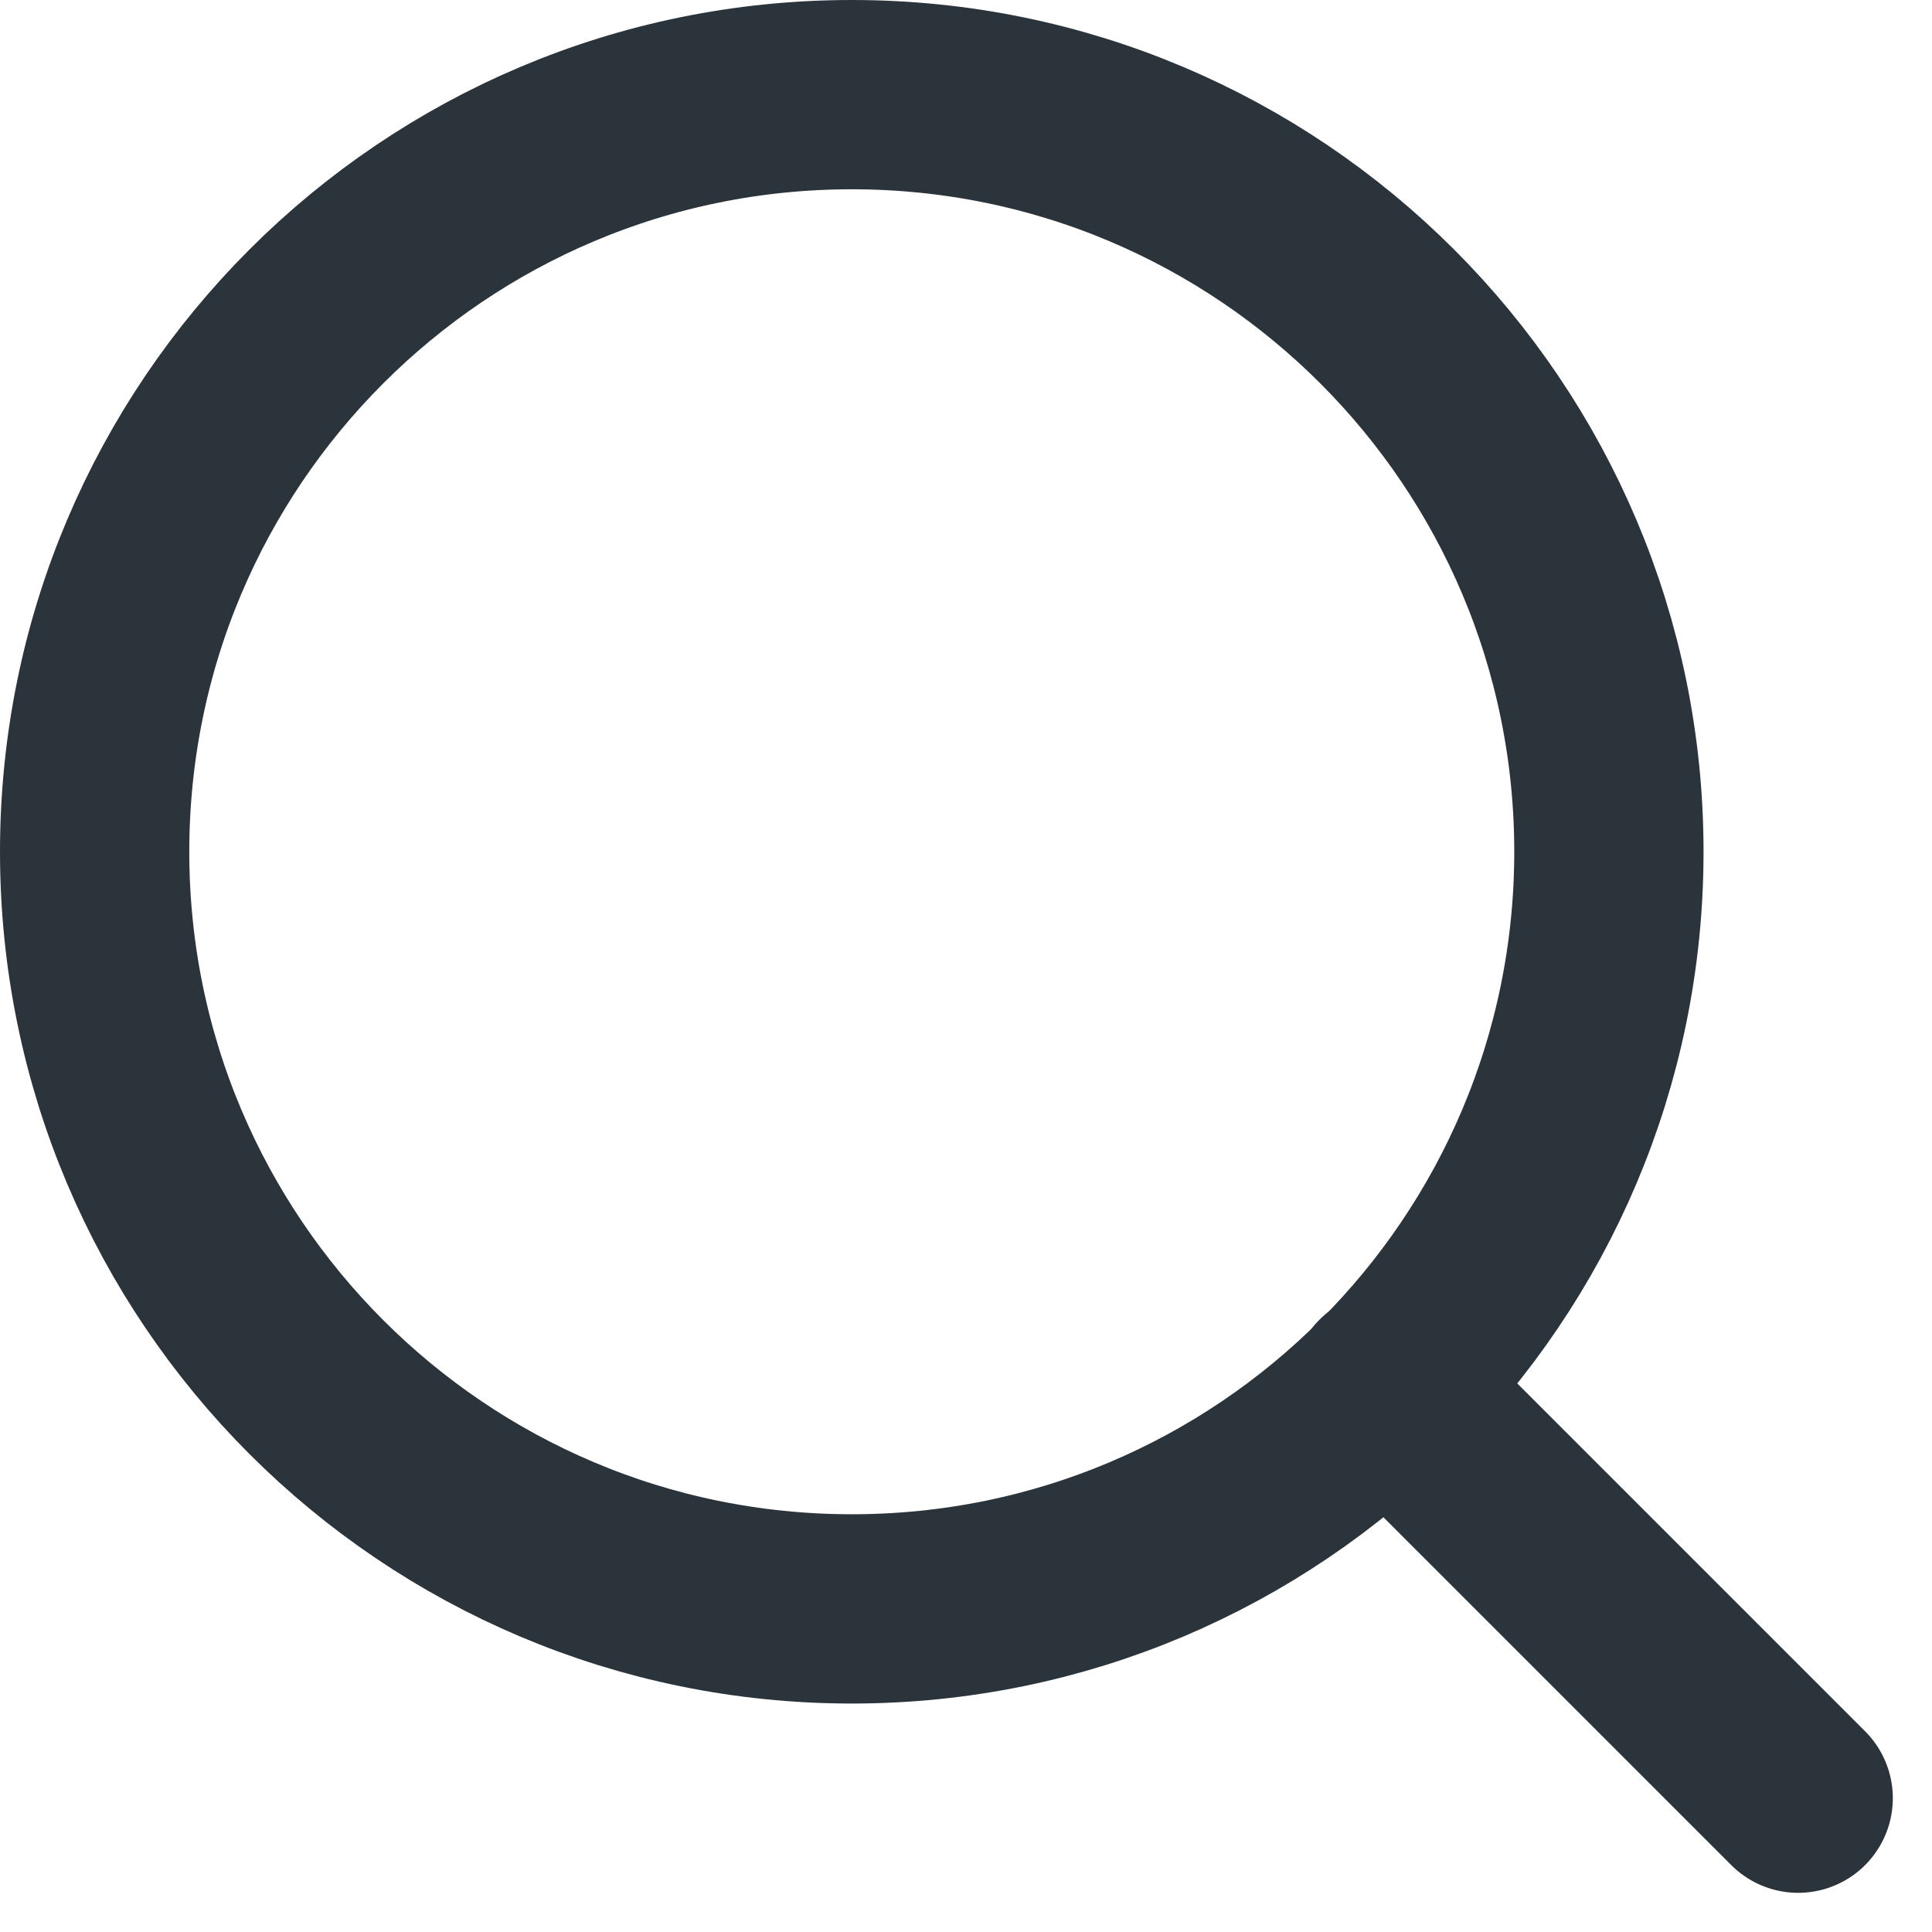
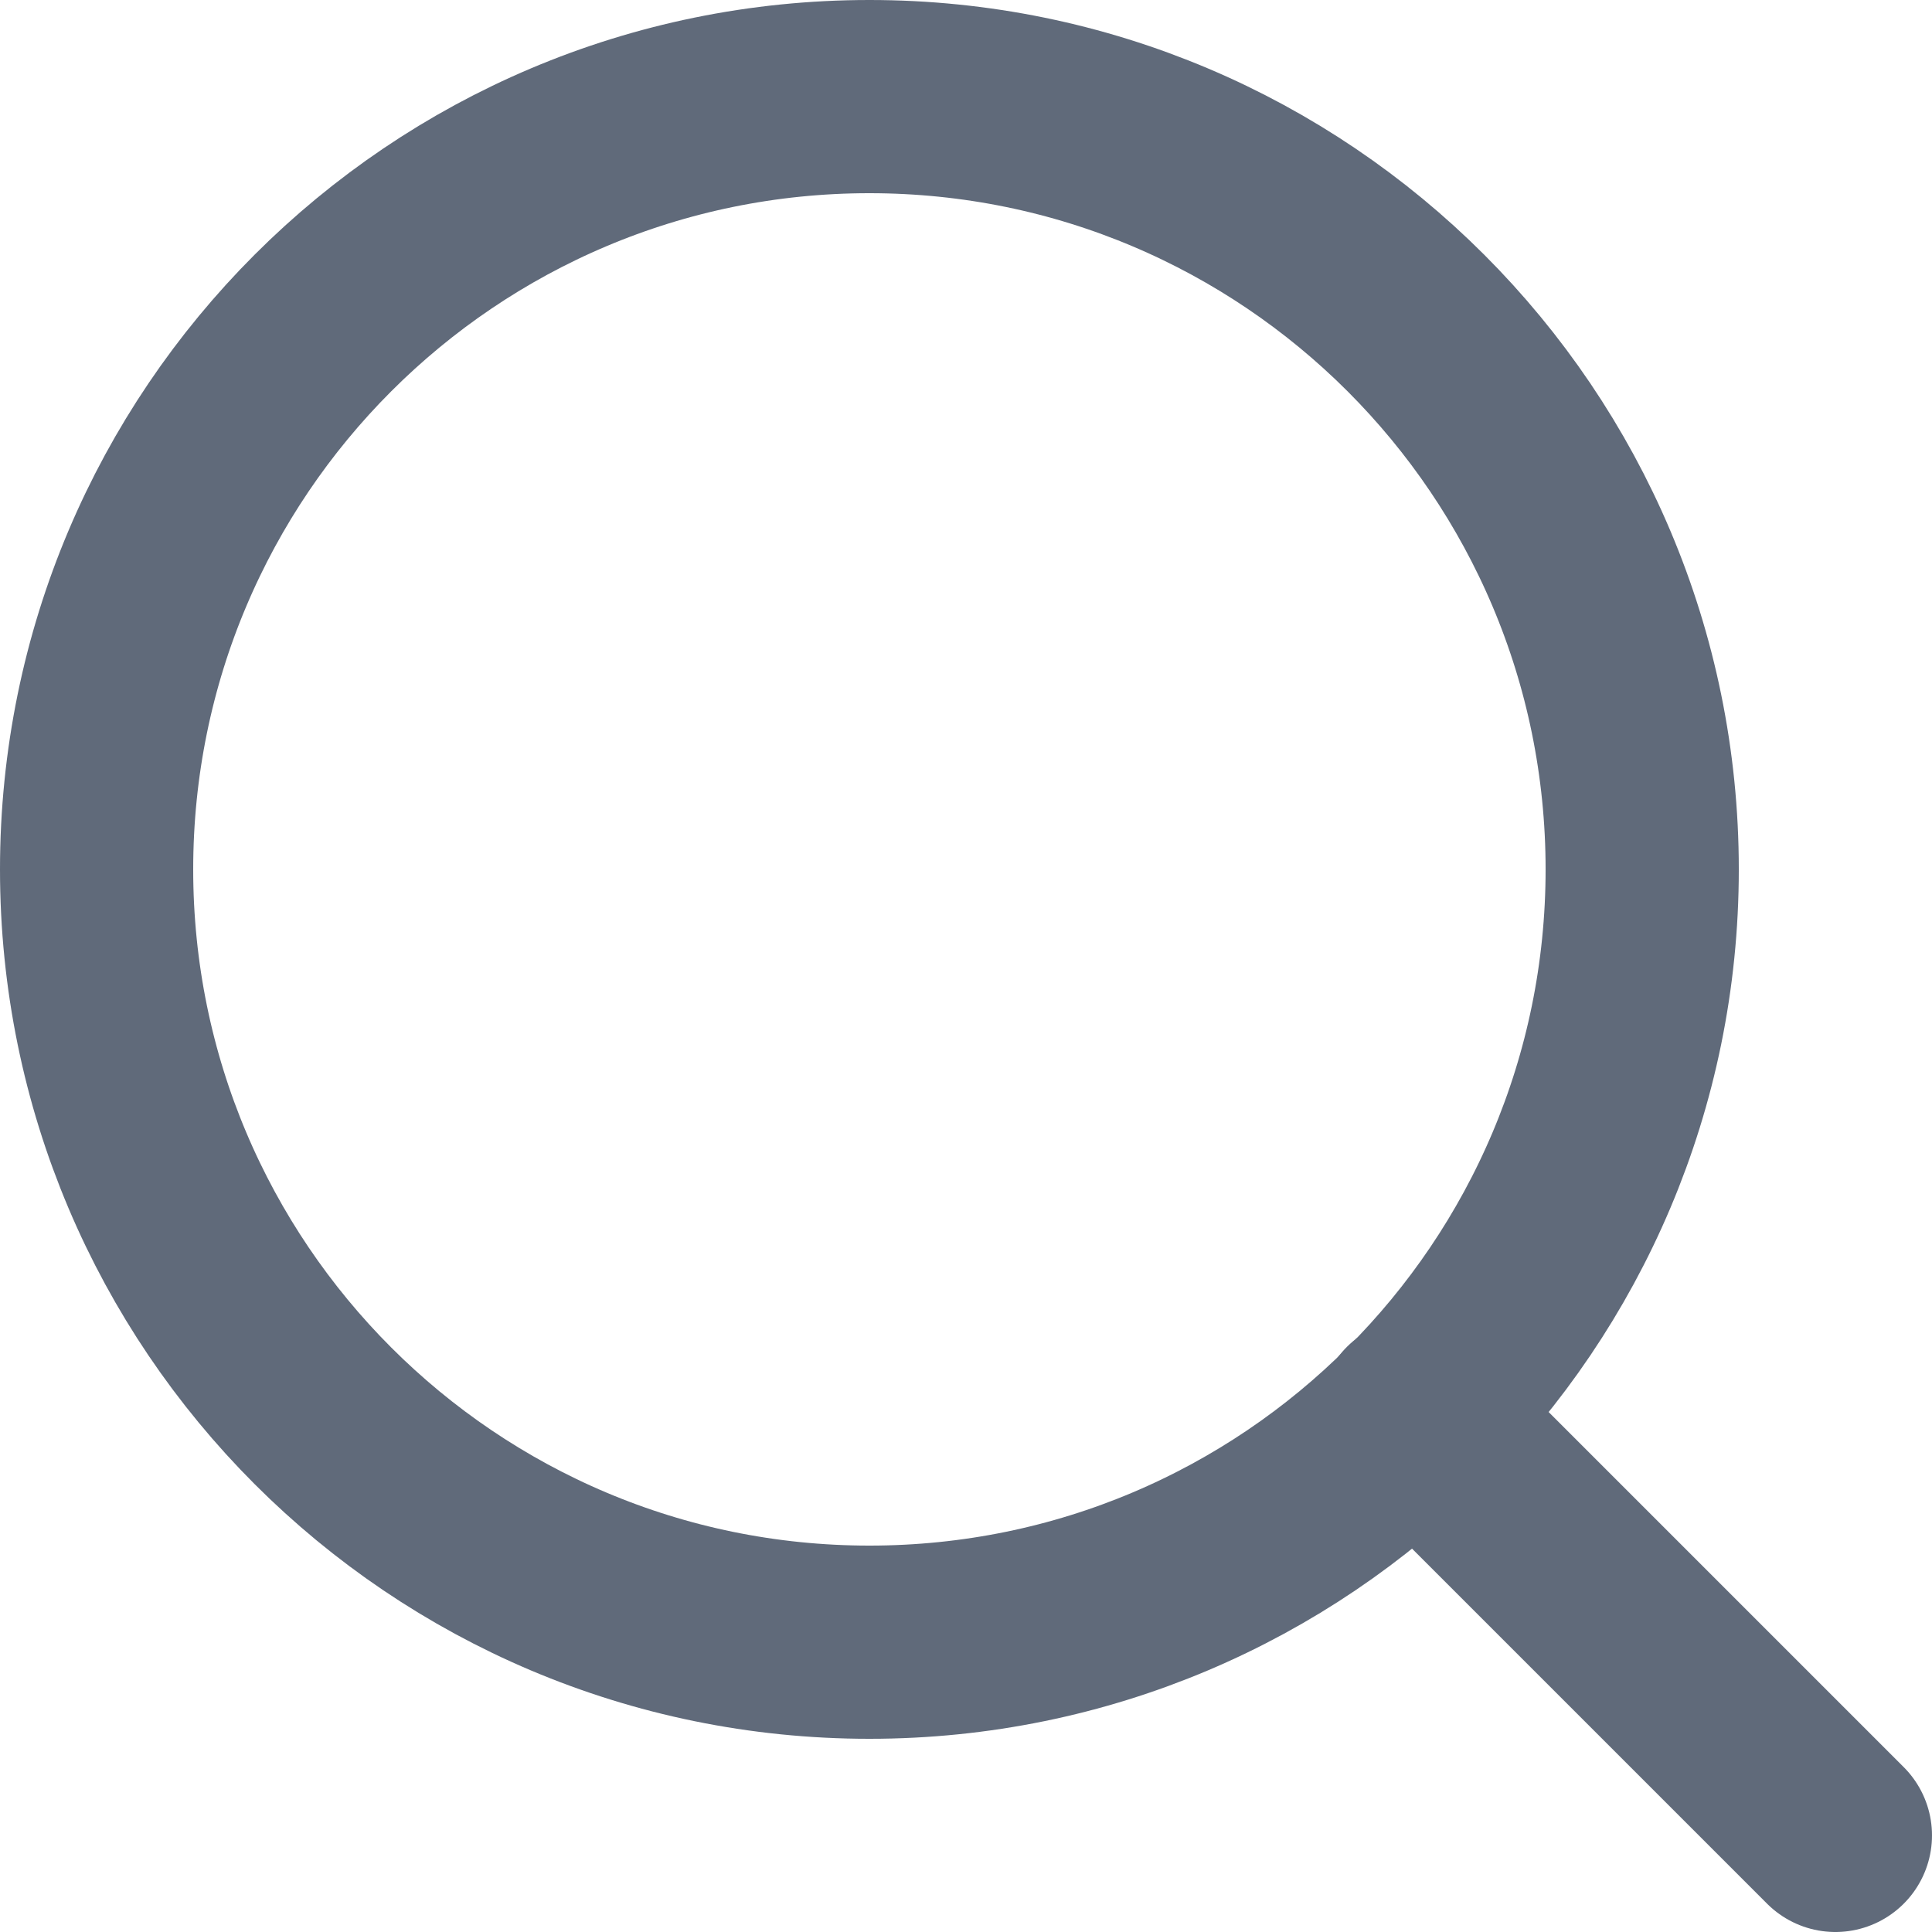
- <svg xmlns="http://www.w3.org/2000/svg" width="20.414" height="20.414" viewBox="0 0 20.414 20.414">
-   <g id="search_3_" data-name="search (3)" transform="translate(-2 -2)">
-     <circle id="Ellipse_3274" data-name="Ellipse 3274" cx="8" cy="8" r="8" transform="translate(3 3)" fill="none" stroke="#2B343B" stroke-linecap="round" stroke-linejoin="round" stroke-width="2" />
-     <line id="Line_720" data-name="Line 720" x1="4.35" y1="4.35" transform="translate(16.65 16.65)" fill="none" stroke="#2B343B" stroke-linecap="round" stroke-linejoin="round" stroke-width="2" />
-   </g>
+ <svg xmlns="http://www.w3.org/2000/svg" width="20" height="20" viewBox="0 0 20 20" fill="none">
+   <path d="M9 17C13.418 17 17 13.418 17 9C17 4.582 13.418 1 9 1C4.582 1 1 4.582 1 9C1 13.418 4.582 17 9 17Z" stroke="#606A7A" stroke-width="2" stroke-linecap="round" stroke-linejoin="round" />
+   <path d="M19 19L14.65 14.65" stroke="#606A7A" stroke-width="2" stroke-linecap="round" stroke-linejoin="round" />
</svg>
